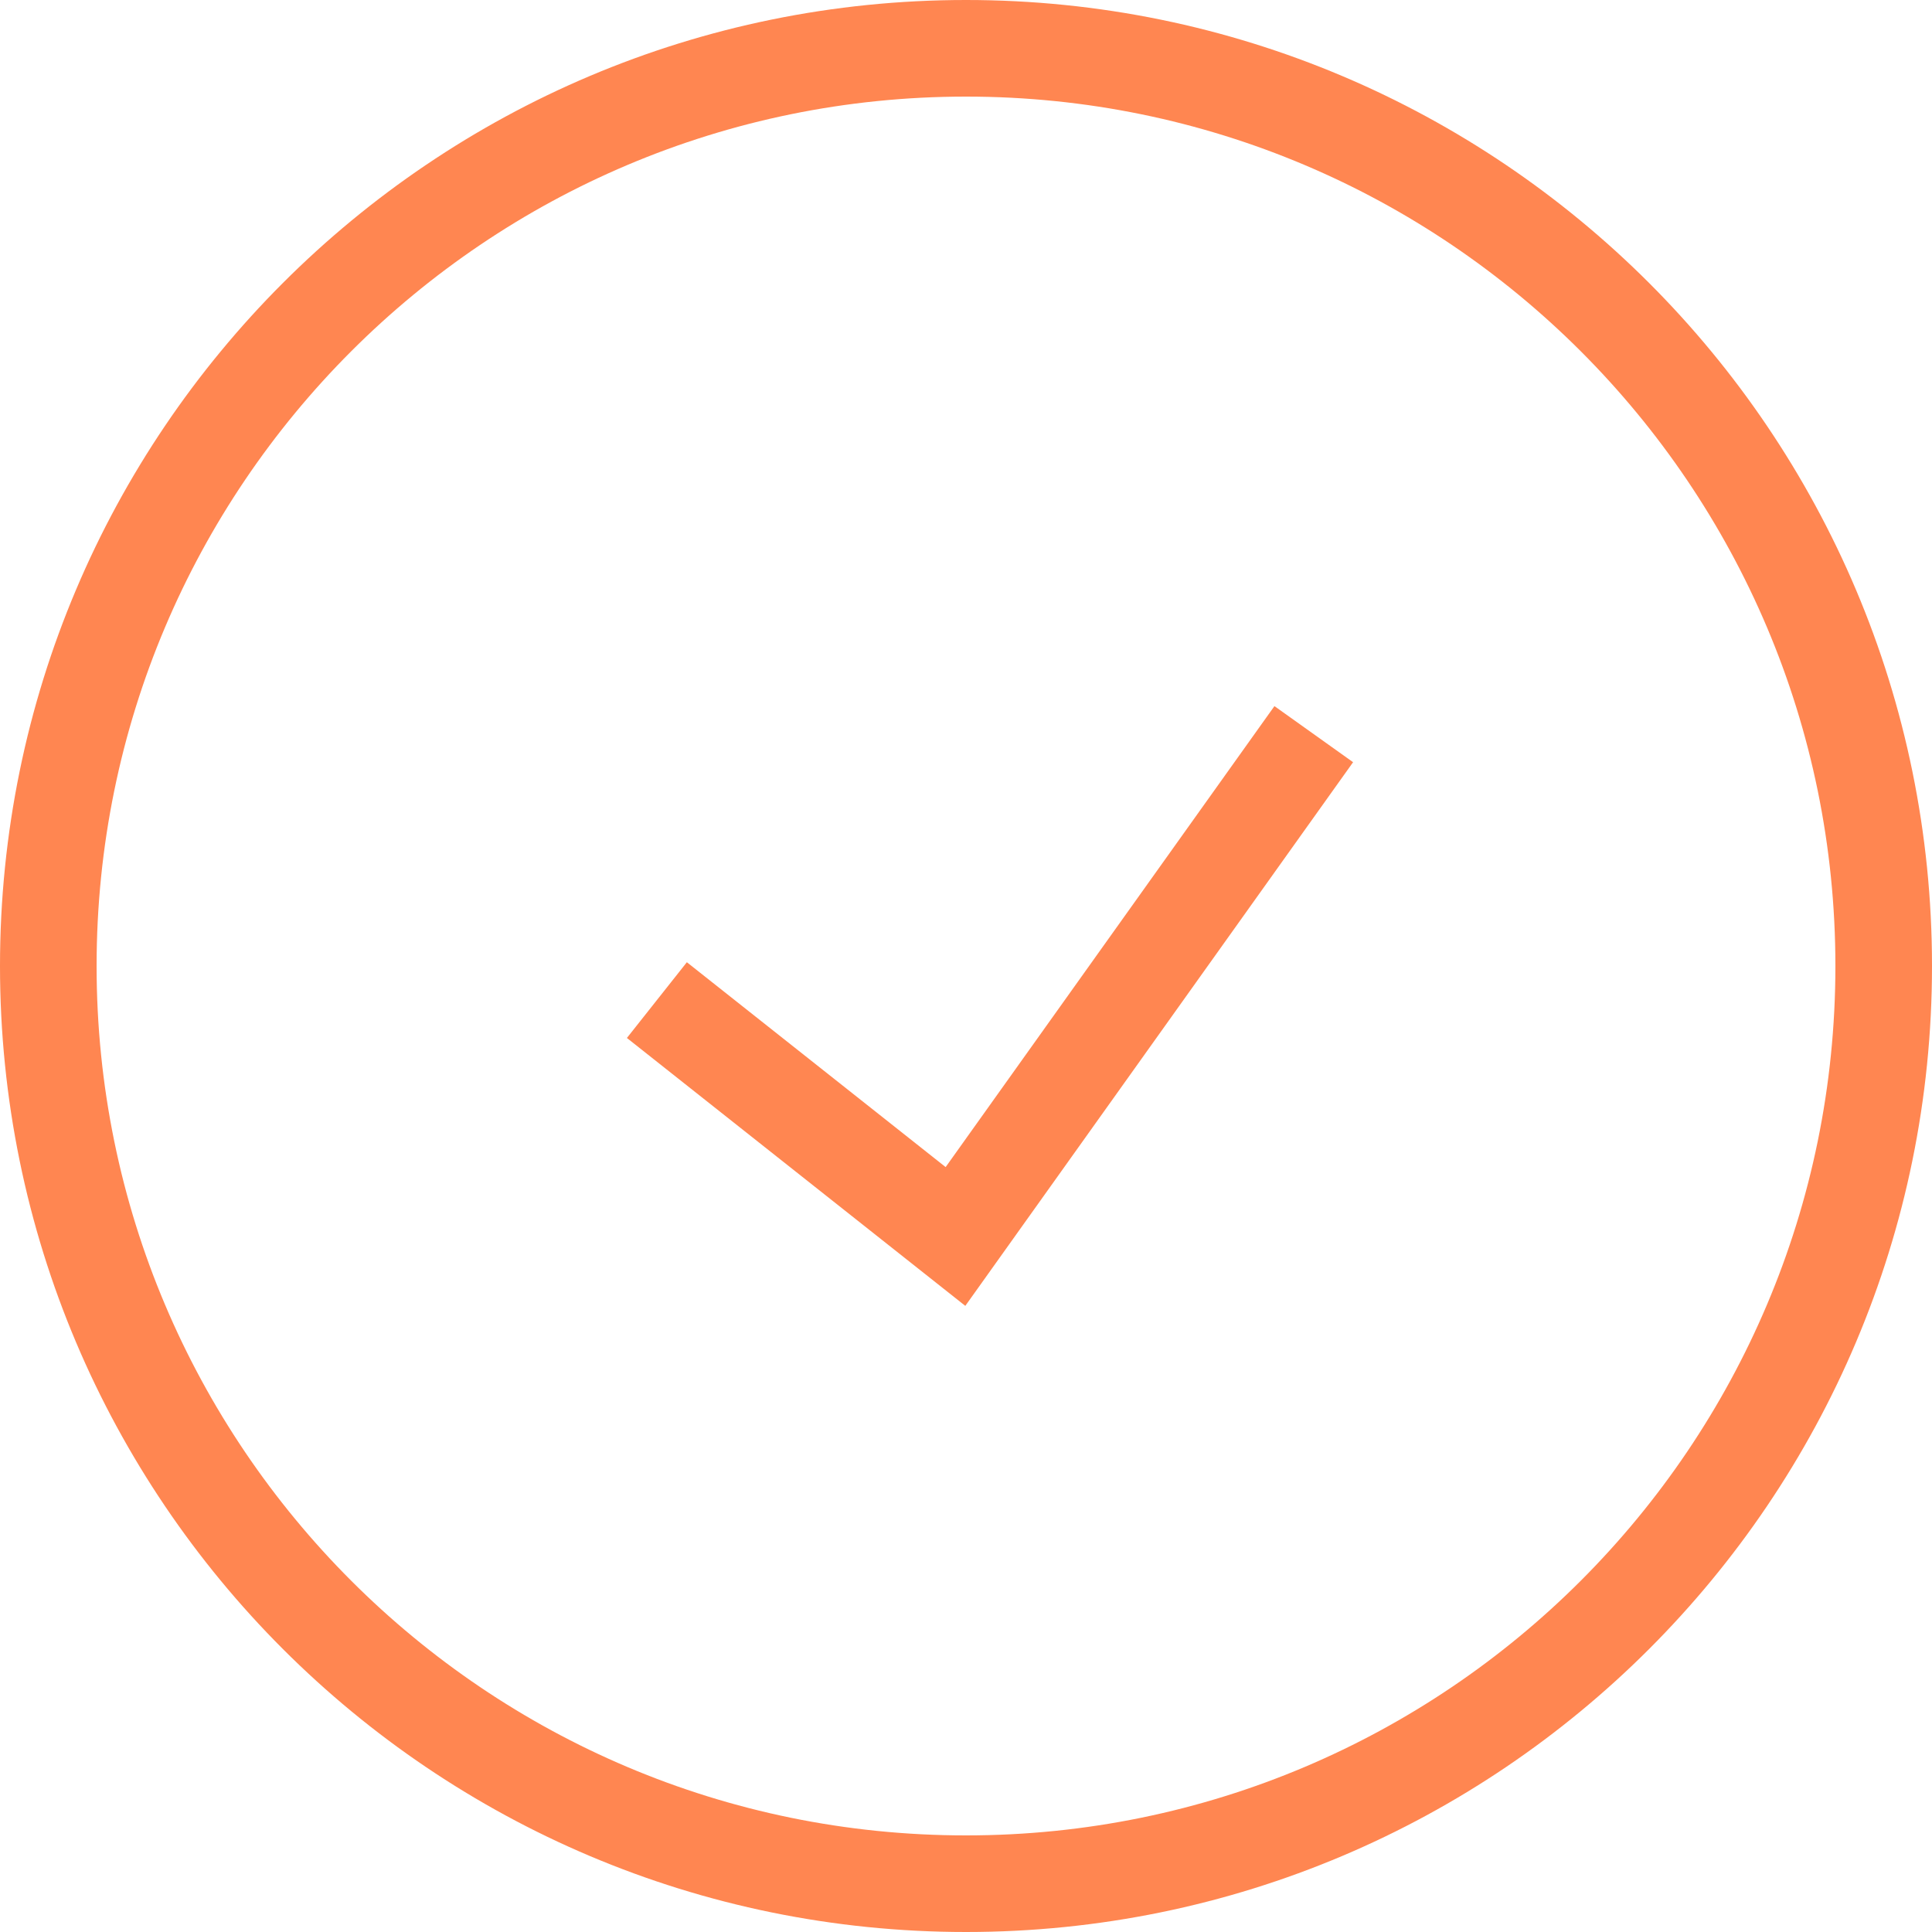
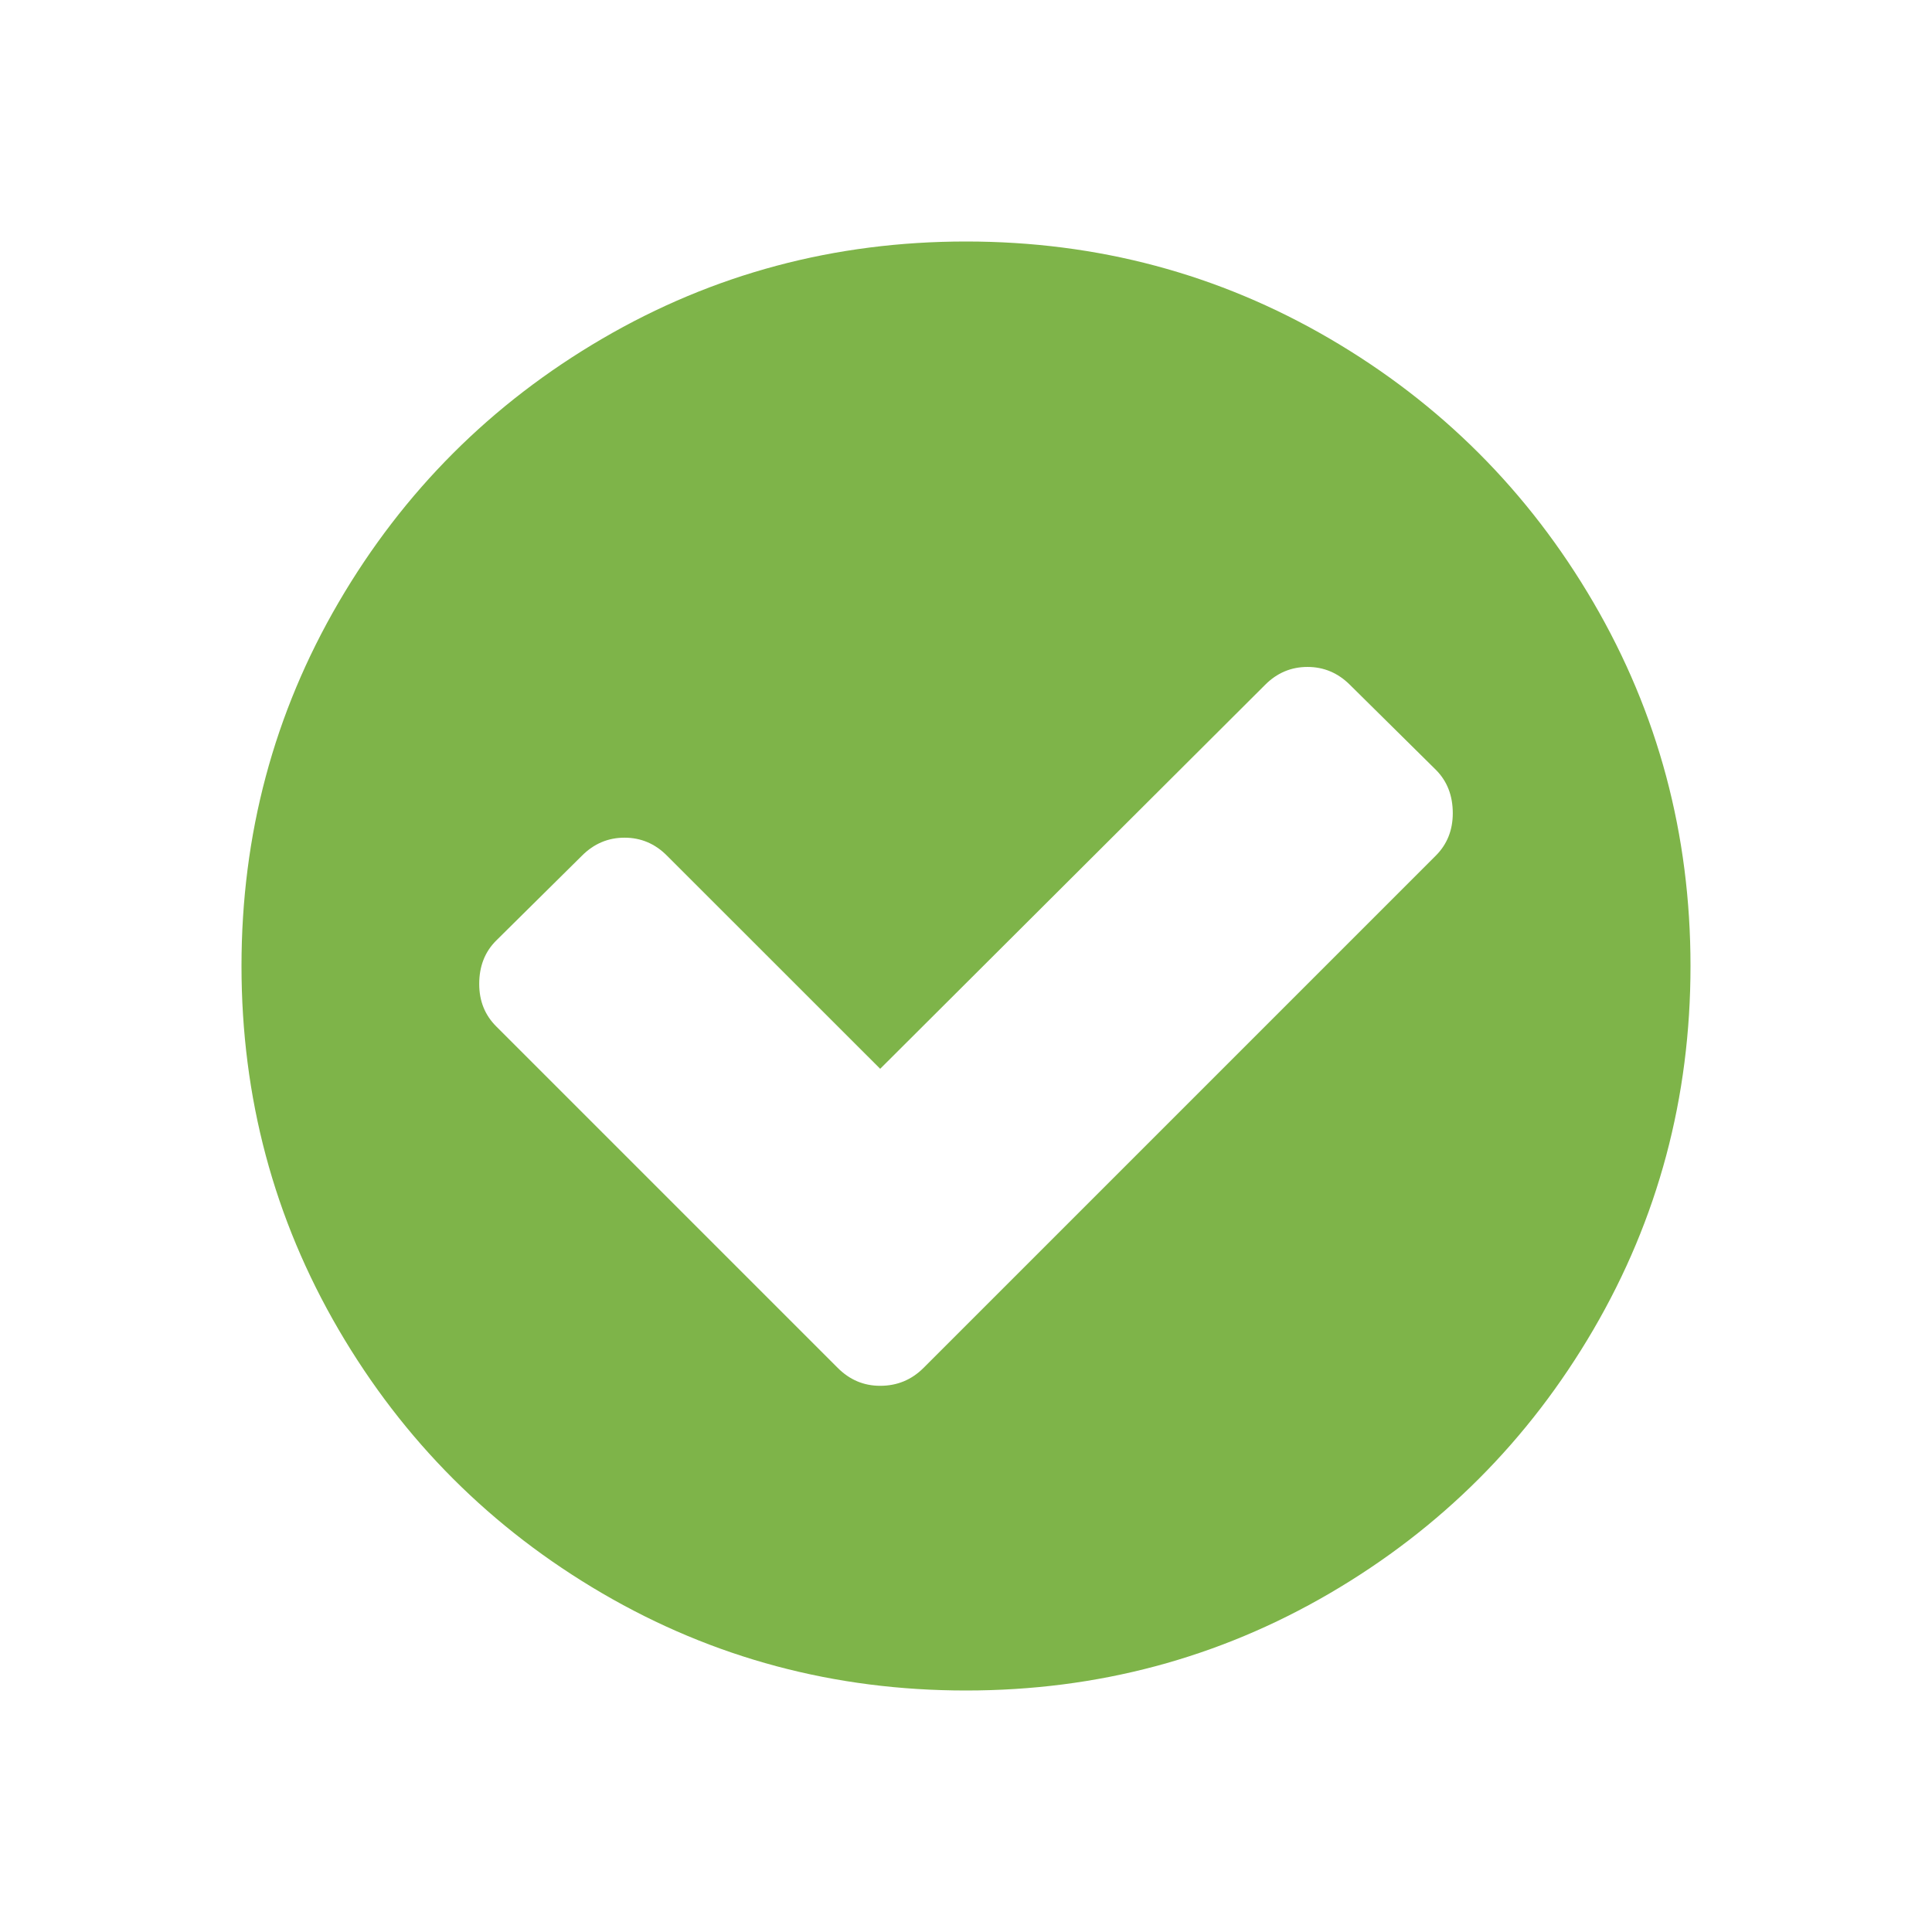
- <svg xmlns="http://www.w3.org/2000/svg" width="20" height="20" viewBox="0 0 20 20" fill="none">
-   <circle cx="10" cy="10" r="9.5" stroke="#FF8651" />
-   <path d="M6.8 10.353L9.891 12.8L13.6 7.6" stroke="#FF8651" />
+ <svg xmlns="http://www.w3.org/2000/svg" width="24" height="24" viewBox="0 0 24 24" fill="none">
+   <path d="M18.047 10.102C18.047 9.883 17.977 9.703 17.836 9.562L16.77 8.508C16.621 8.359 16.445 8.285 16.242 8.285C16.039 8.285 15.863 8.359 15.715 8.508L10.934 13.277L8.285 10.629C8.137 10.48 7.961 10.406 7.758 10.406C7.555 10.406 7.379 10.48 7.23 10.629L6.164 11.684C6.023 11.824 5.953 12.004 5.953 12.223C5.953 12.434 6.023 12.609 6.164 12.75L10.406 16.992C10.555 17.141 10.73 17.215 10.934 17.215C11.145 17.215 11.324 17.141 11.473 16.992L17.836 10.629C17.977 10.488 18.047 10.312 18.047 10.102ZM21 12C21 13.633 20.598 15.139 19.793 16.518C18.988 17.896 17.896 18.988 16.518 19.793C15.139 20.598 13.633 21 12 21C10.367 21 8.861 20.598 7.482 19.793C6.104 18.988 5.012 17.896 4.207 16.518C3.402 15.139 3 13.633 3 12C3 10.367 3.402 8.861 4.207 7.482C5.012 6.104 6.104 5.012 7.482 4.207C8.861 3.402 10.367 3 12 3C13.633 3 15.139 3.402 16.518 4.207C17.896 5.012 18.988 6.104 19.793 7.482C20.598 8.861 21 10.367 21 12Z" fill="#7EB449" />
</svg>
